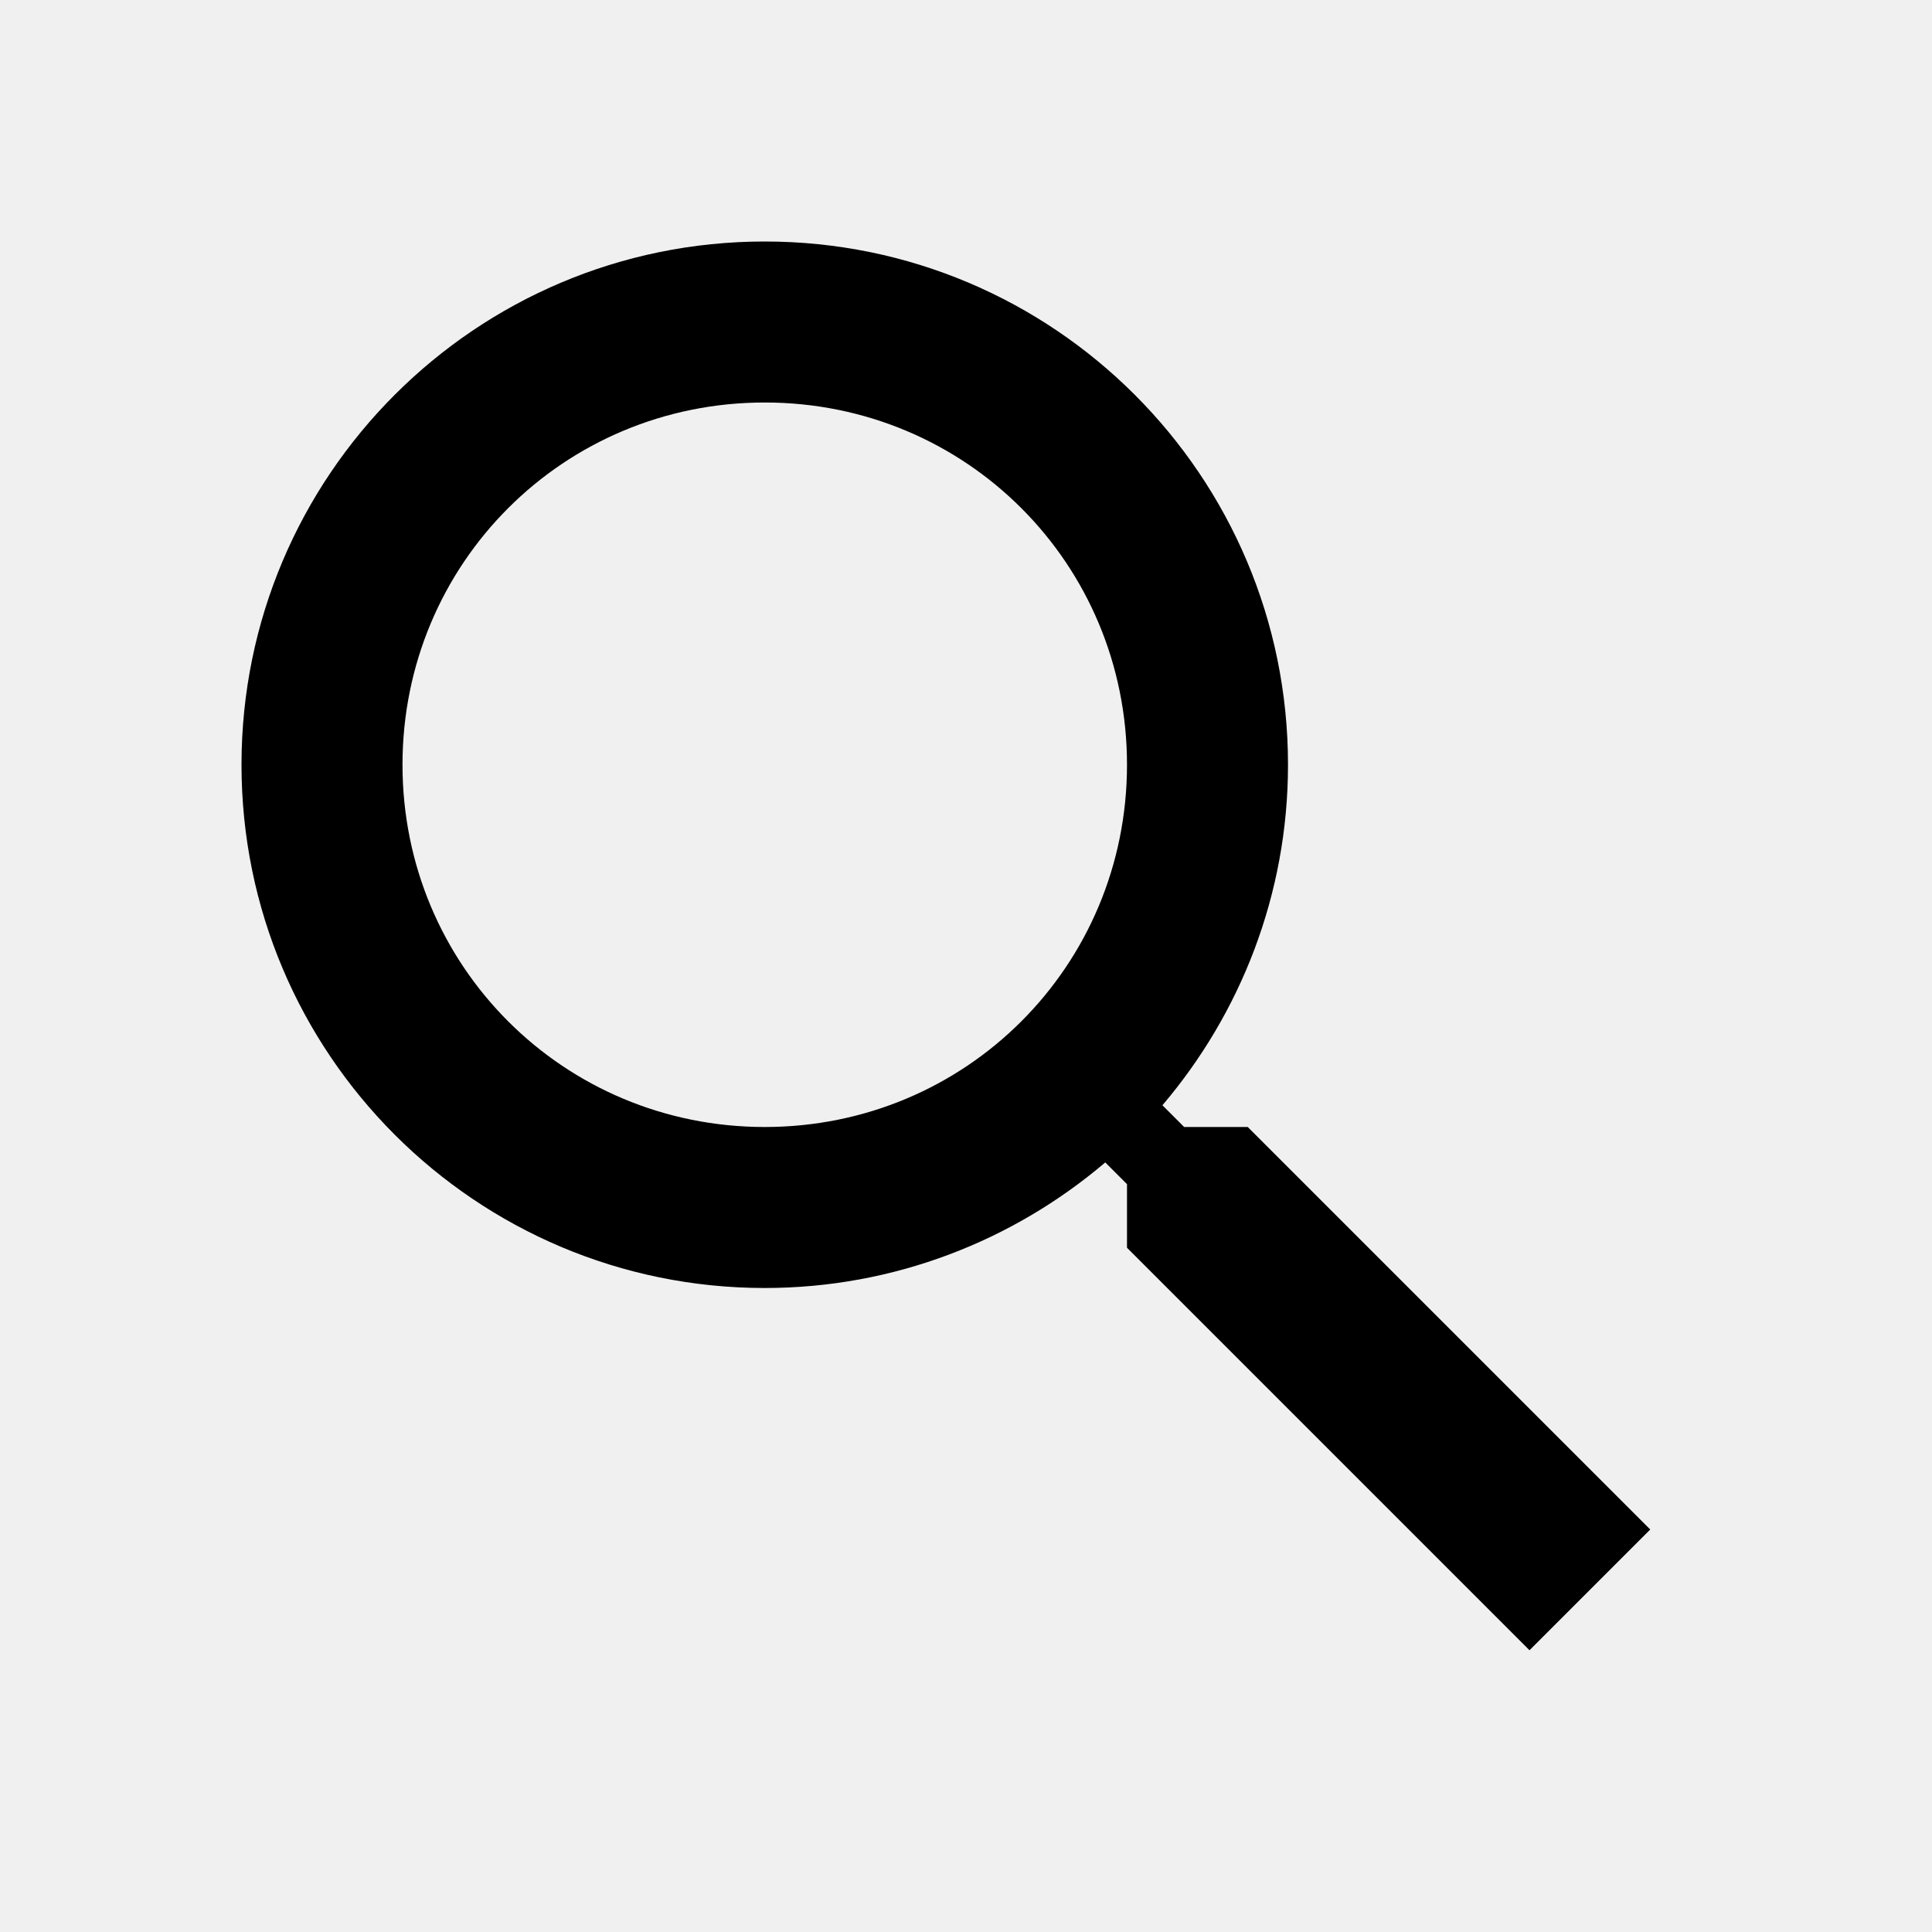
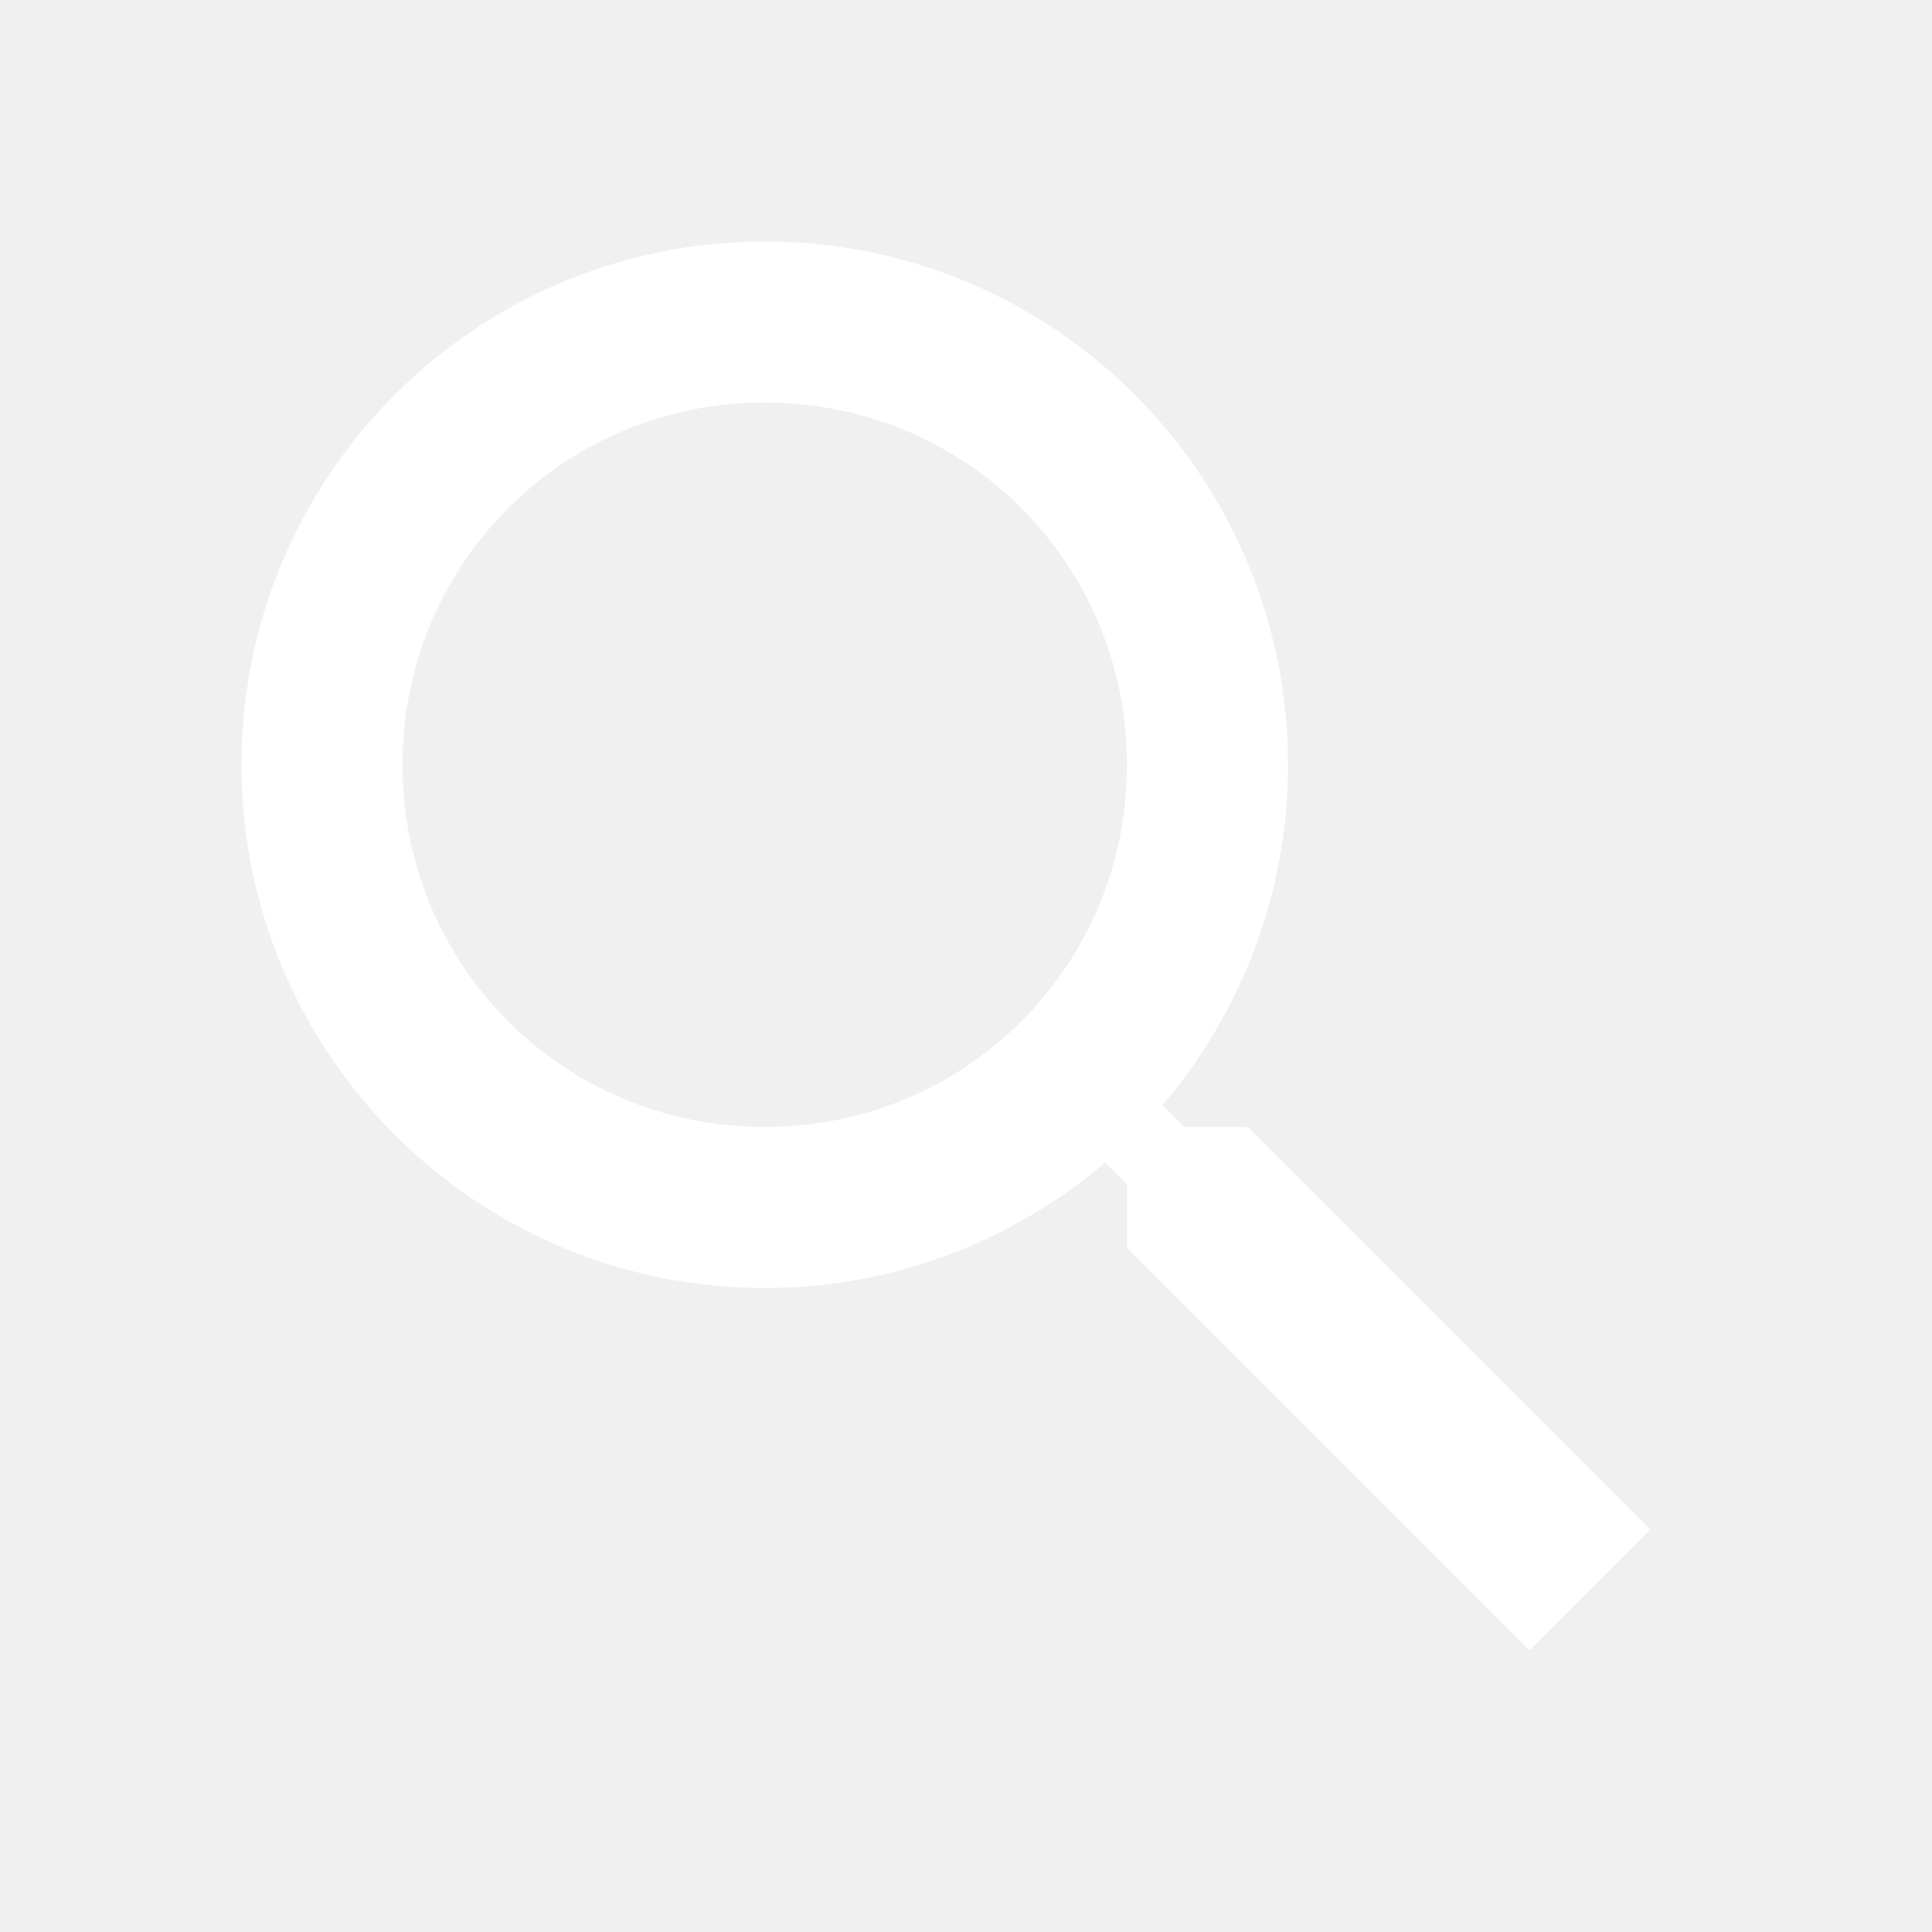
<svg xmlns="http://www.w3.org/2000/svg" viewBox="0 0 24 24">
-   <path d="M9.5,3A6.5,6.5 0 0,1 16,9.5C16,11.11 15.41,12.59 14.44,13.73L14.71,14H15.5L20.5,19L19,20.5L14,15.5V14.71L13.73,14.44C12.59,15.41 11.11,16 9.5,16A6.5,6.5 0 0,1 3,9.5A6.5,6.5 0 0,1 9.5,3M9.5,5C7,5 5,7 5,9.5C5,12 7,14 9.5,14C12,14 14,12 14,9.5C14,7 12,5 9.5,5Z" />
+   <path fill="white" d="M9.5,3A6.5,6.5 0 0,1 16,9.5C16,11.11 15.41,12.59 14.44,13.73L14.71,14H15.5L20.5,19L19,20.5L14,15.5V14.71L13.73,14.44C12.59,15.41 11.11,16 9.5,16A6.5,6.5 0 0,1 3,9.5A6.5,6.5 0 0,1 9.5,3M9.5,5C7,5 5,7 5,9.5C5,12 7,14 9.5,14C12,14 14,12 14,9.5C14,7 12,5 9.5,5Z" />
</svg>
